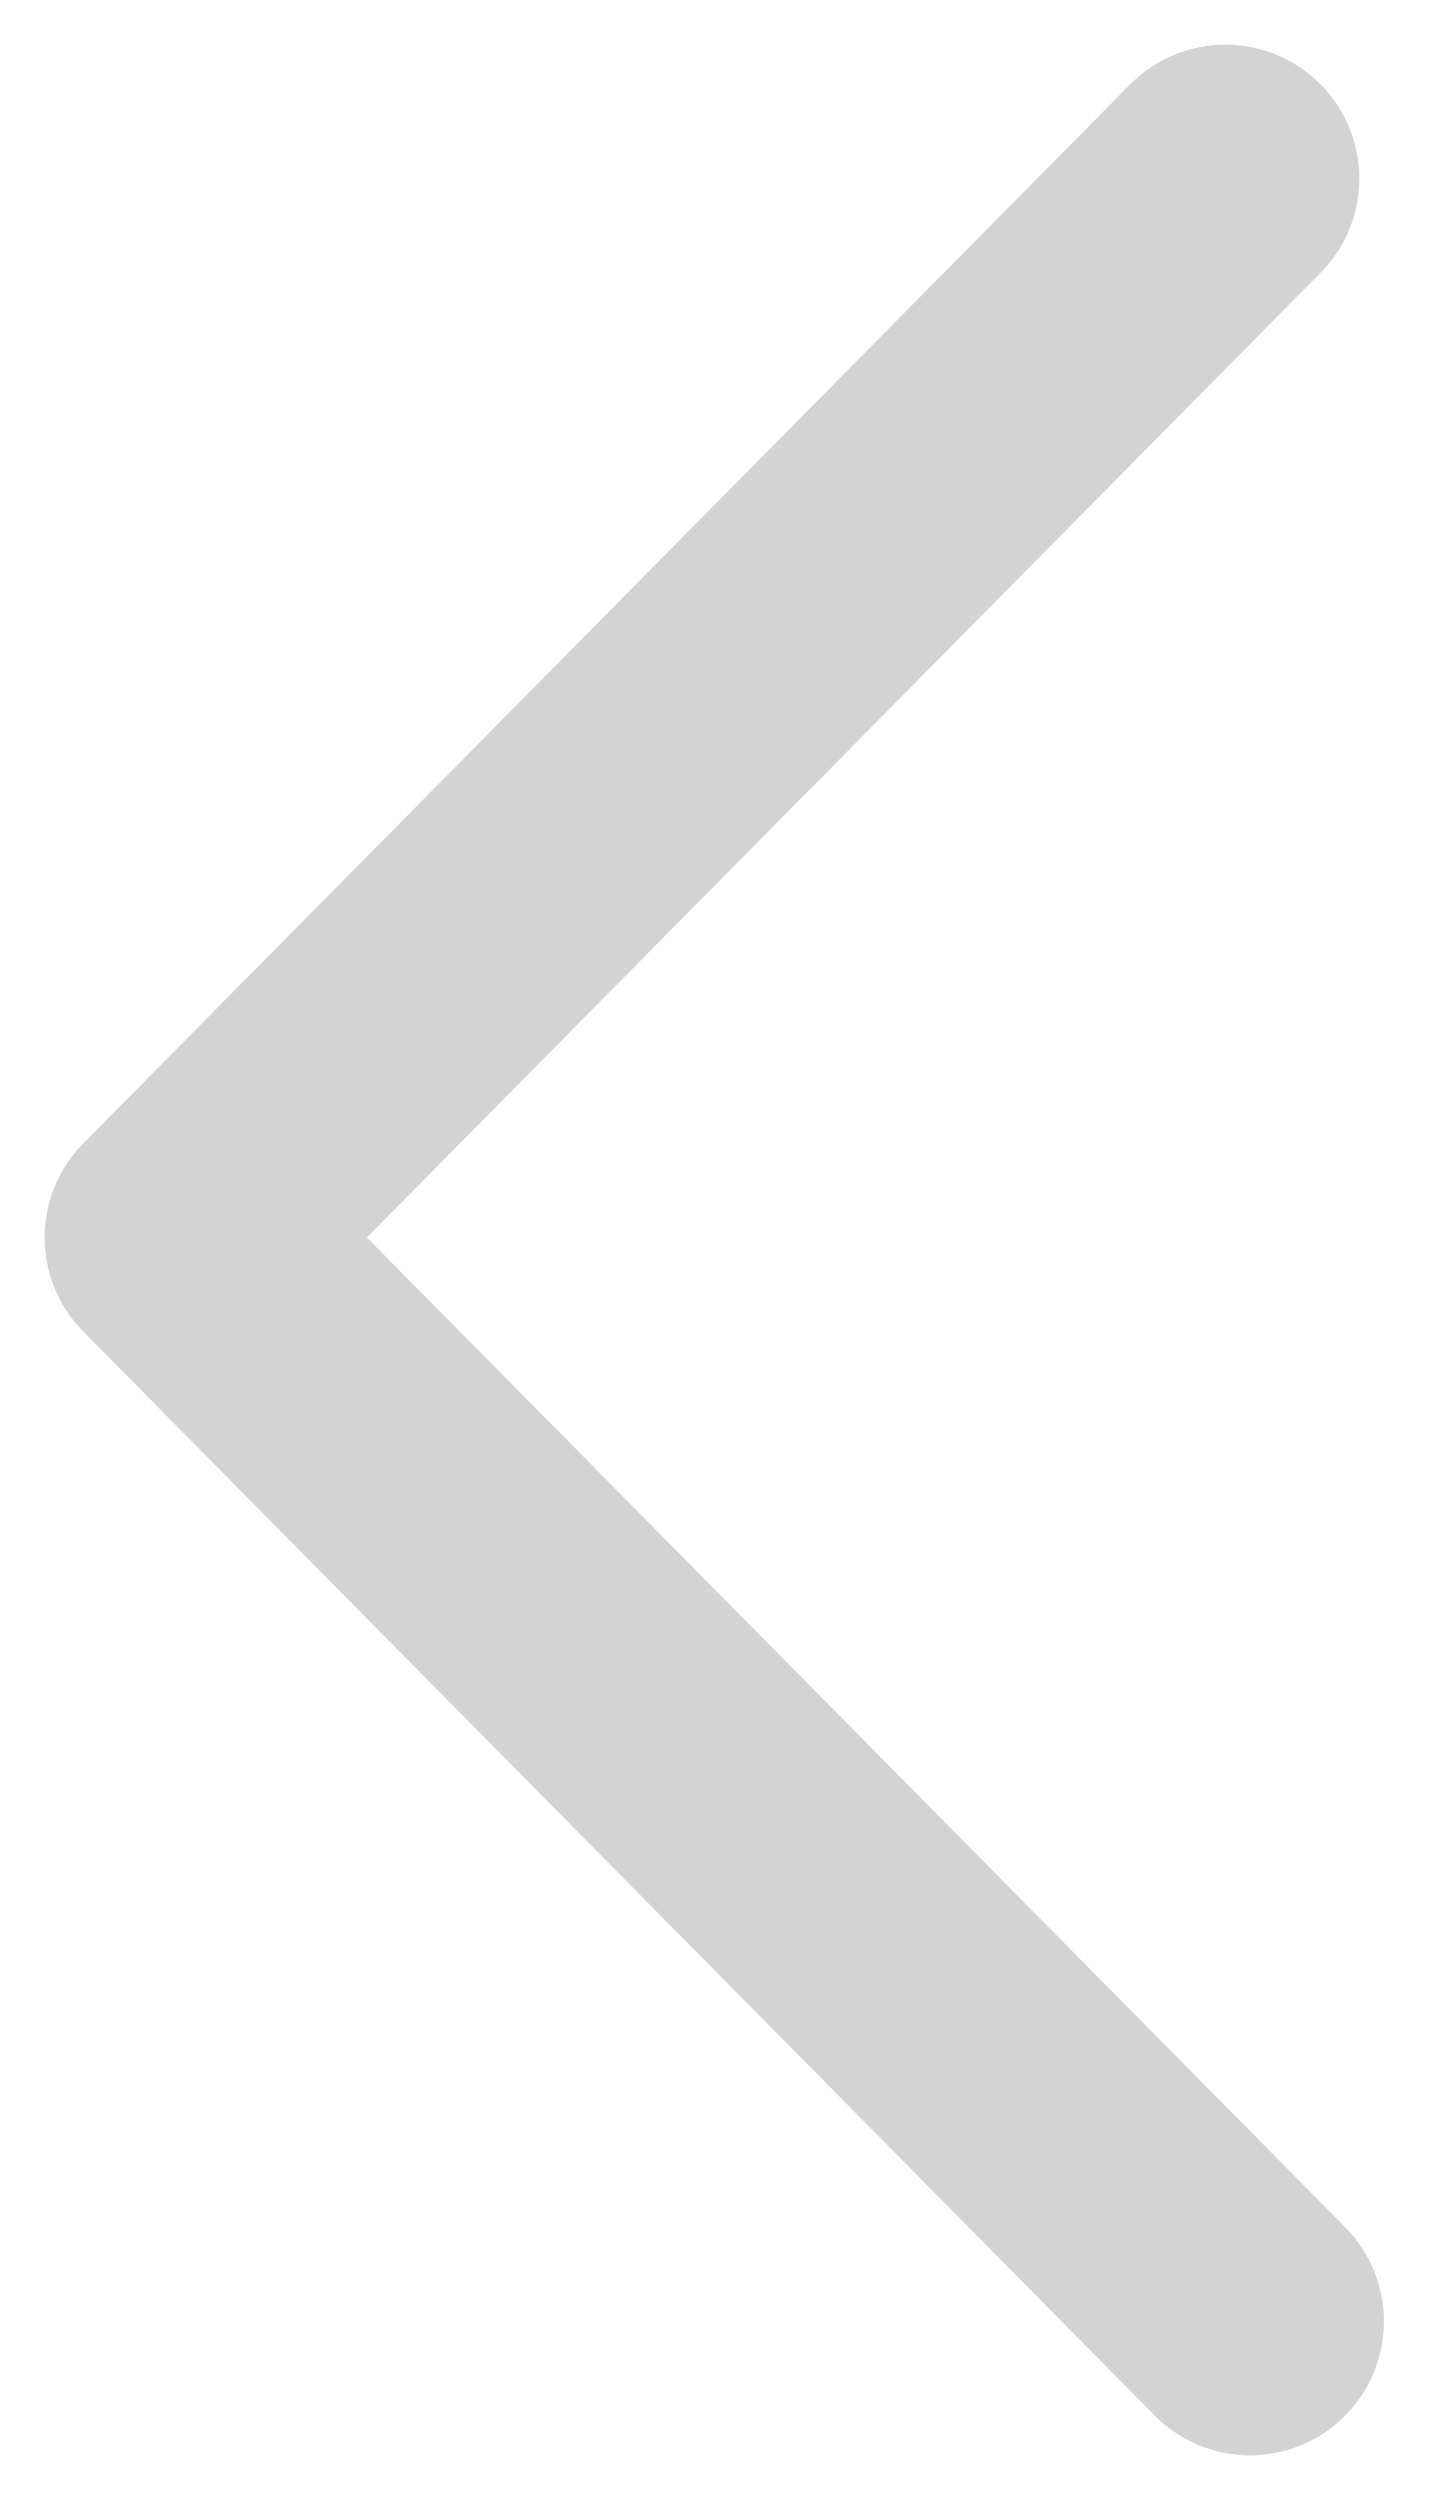
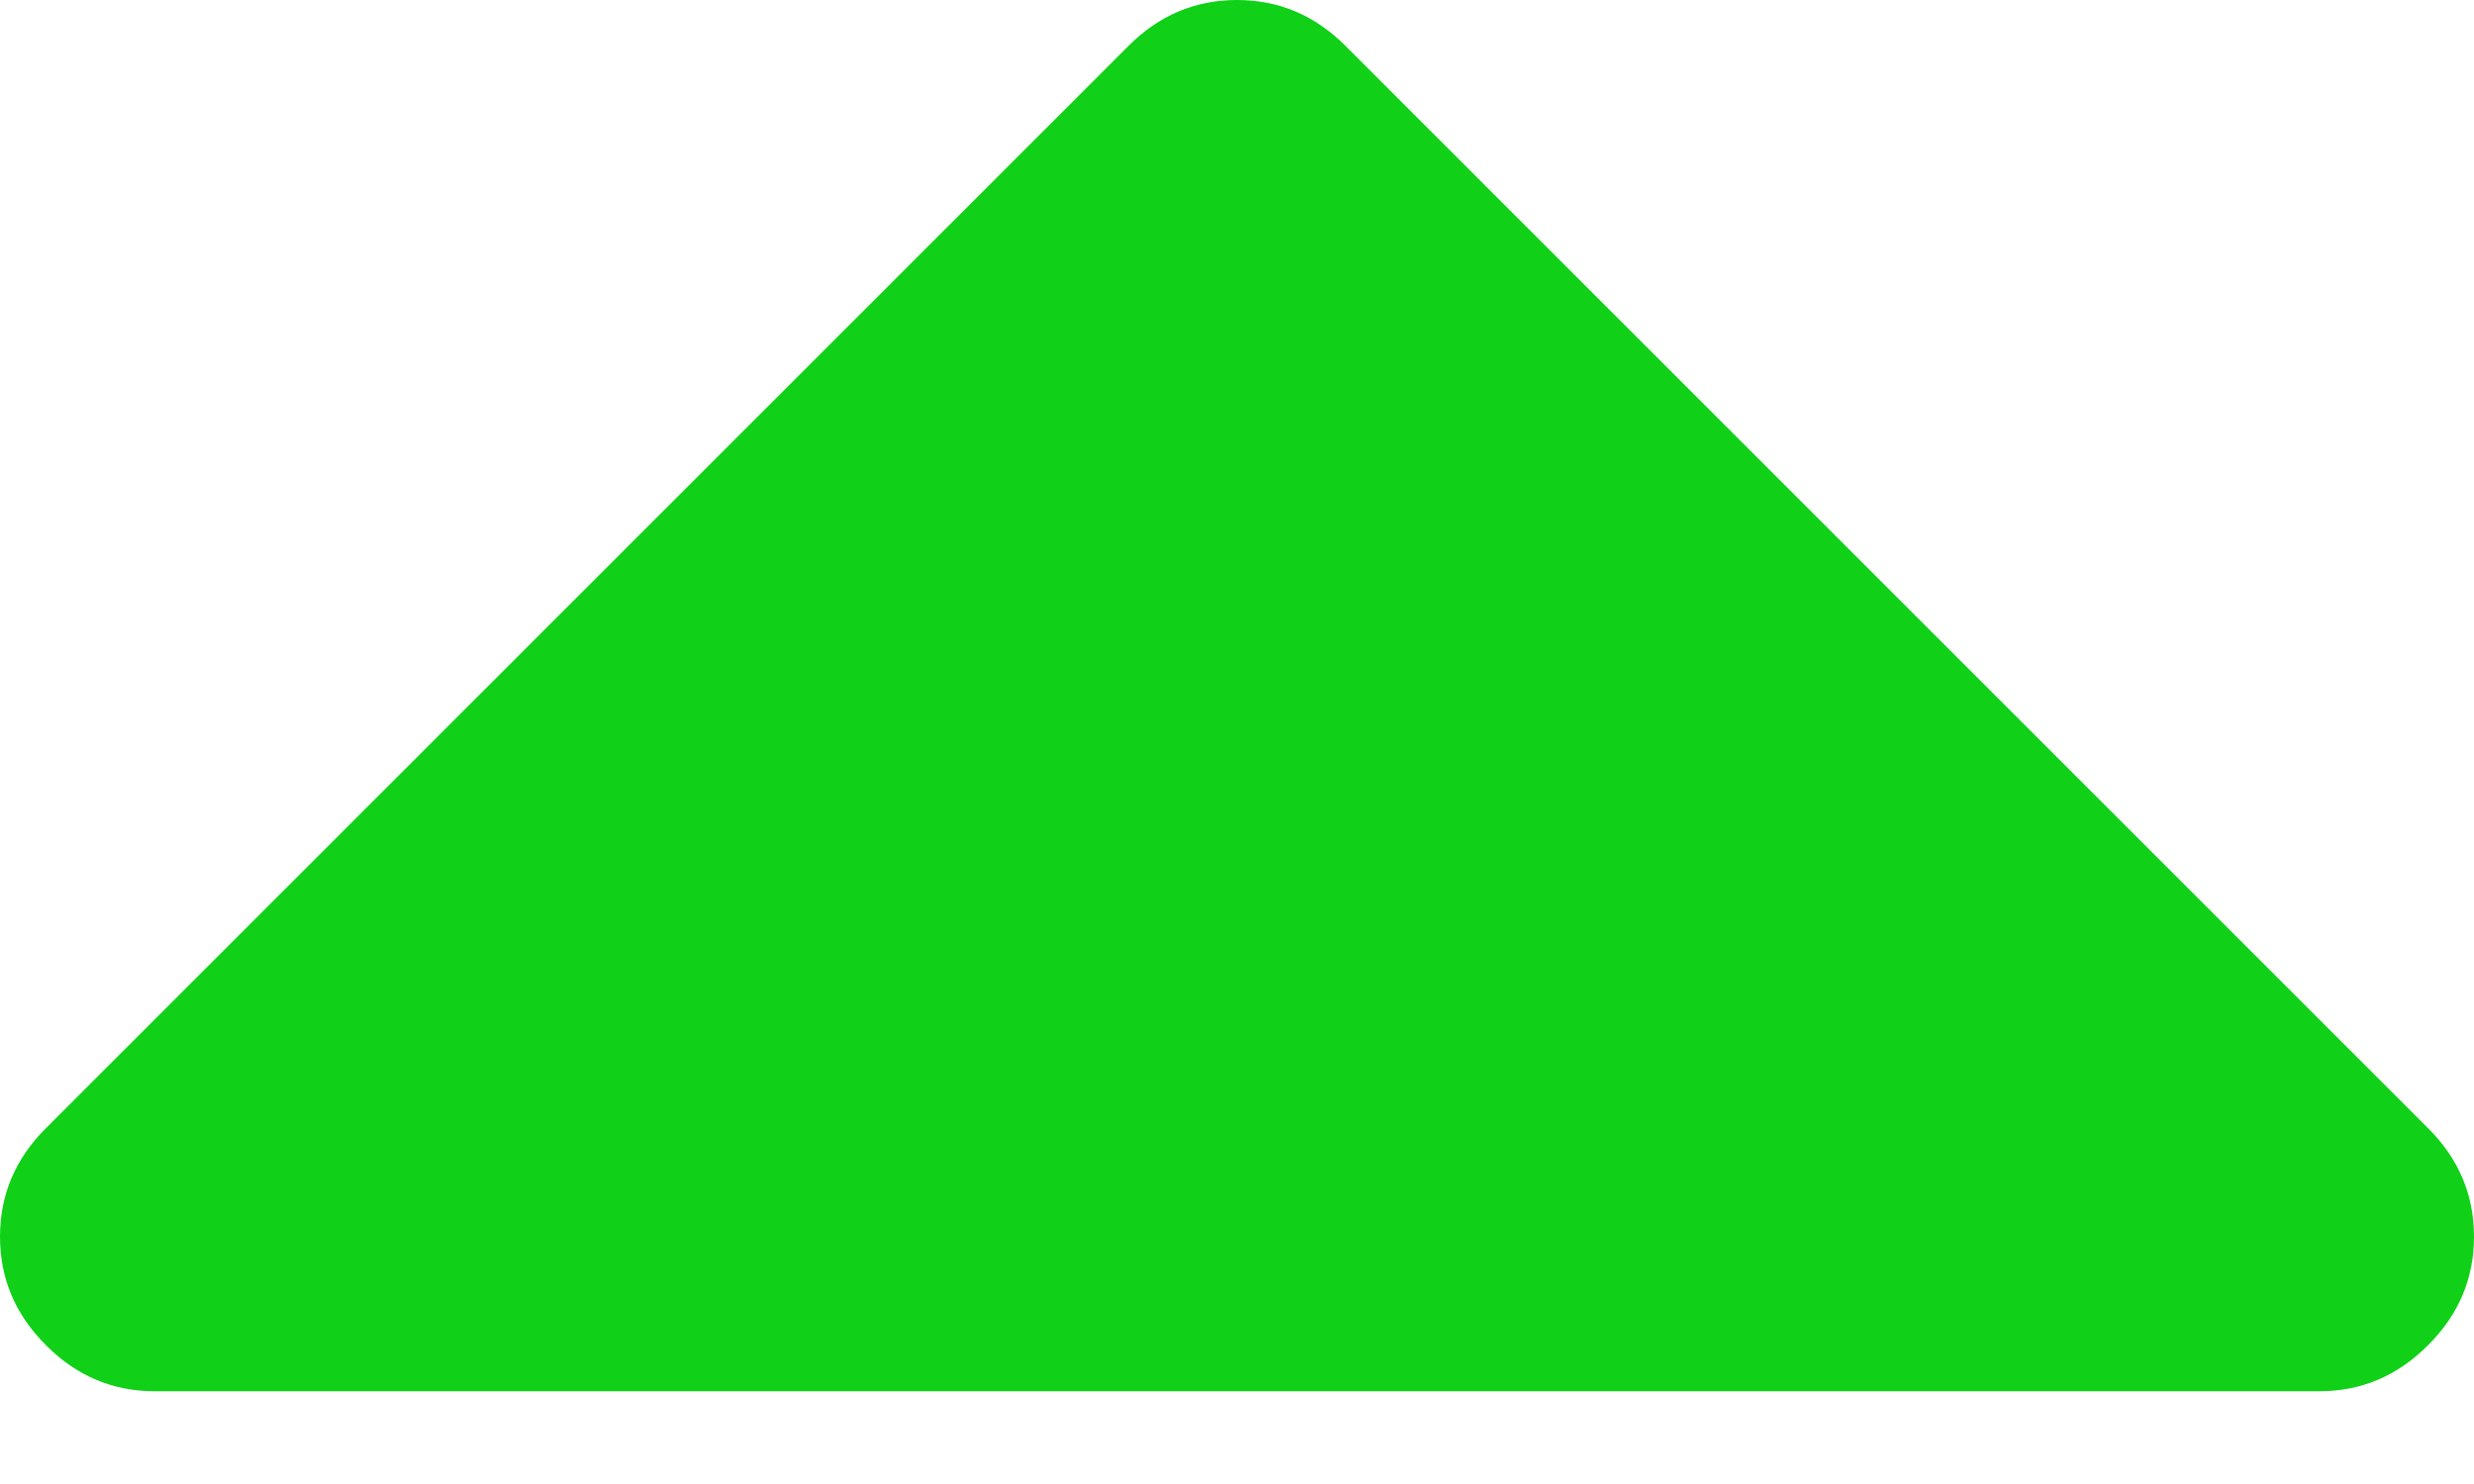
- <svg xmlns="http://www.w3.org/2000/svg" width="8" height="14" viewBox="0 0 8 14" fill="none">
-   <path d="M7 13L1 6.93L6.862 1" stroke="#D3D3D3" stroke-width="1.5" stroke-linecap="round" stroke-linejoin="round" />
+ <svg xmlns="http://www.w3.org/2000/svg" width="10" height="6" viewBox="0 0 10 6" fill="none">
+   <path d="M10 5C10 5.169 9.938 5.316 9.814 5.439C9.691 5.563 9.544 5.625 9.375 5.625H0.625C0.456 5.625 0.309 5.563 0.186 5.439C0.062 5.316 0 5.169 0 5C0 4.831 0.062 4.684 0.186 4.561L4.561 0.186C4.684 0.062 4.831 0 5 0C5.169 0 5.316 0.062 5.439 0.186L9.814 4.561C9.938 4.684 10 4.831 10 5Z" fill="#10D118" />
</svg>
